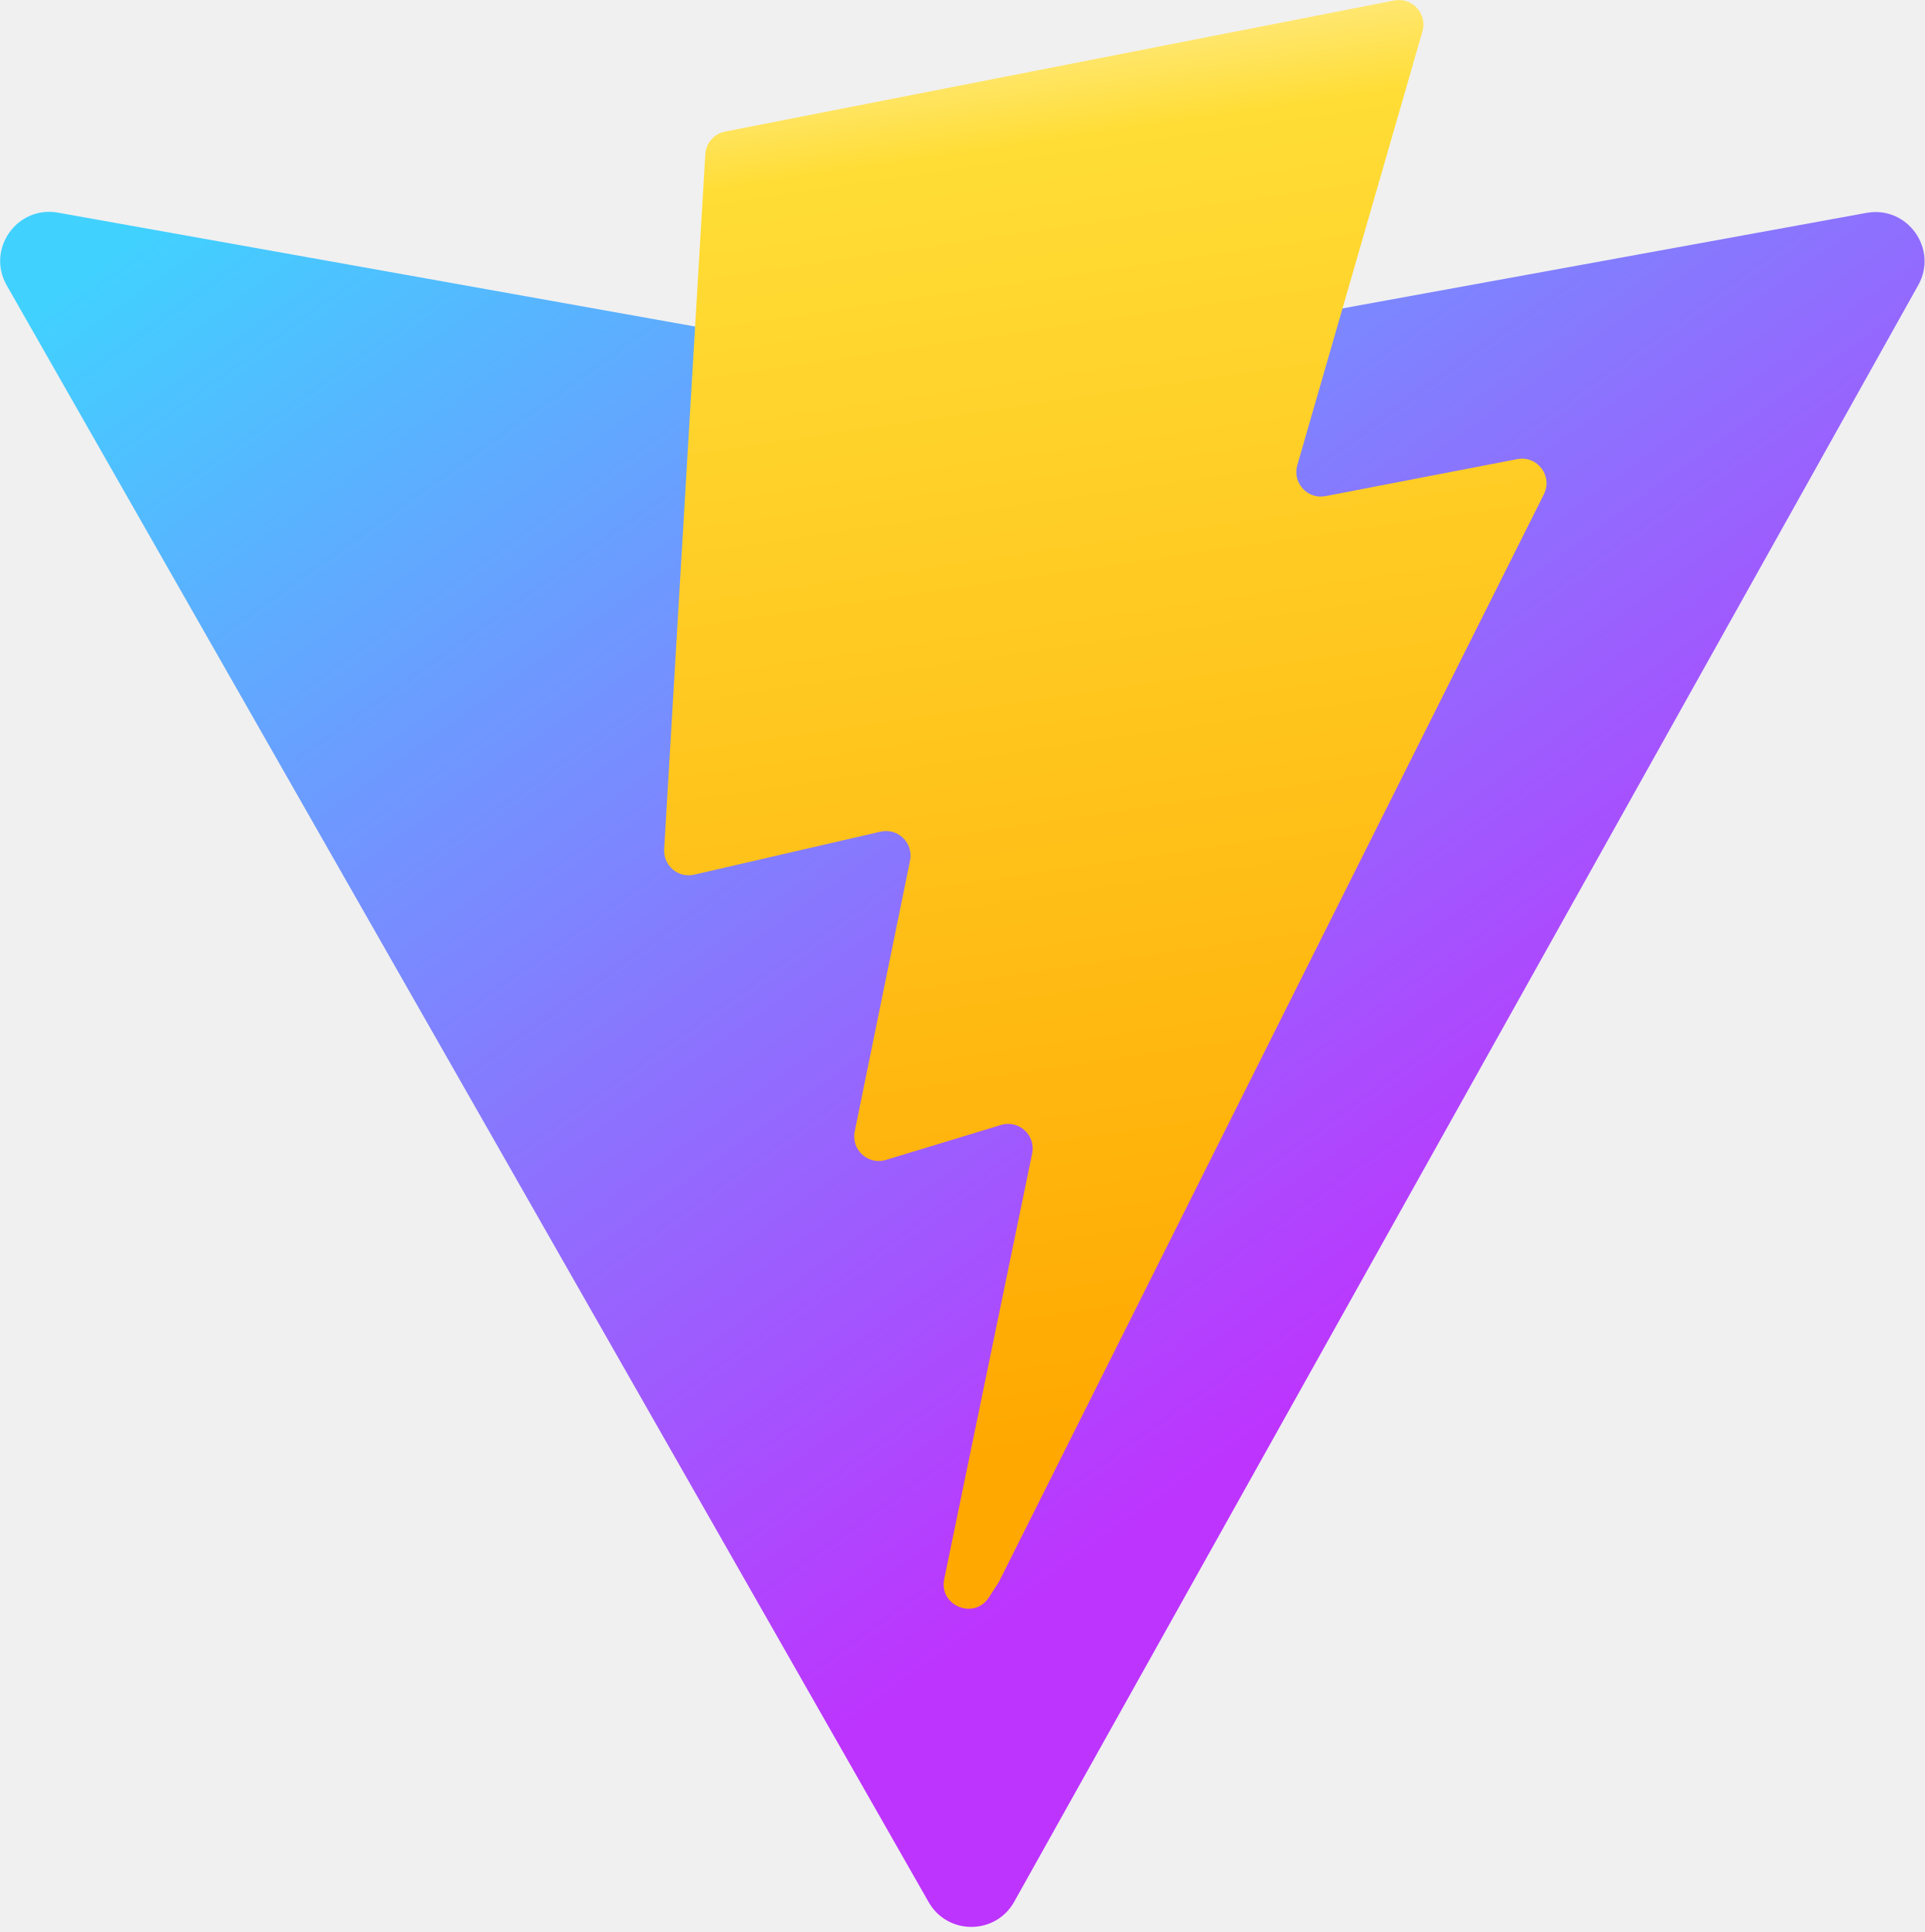
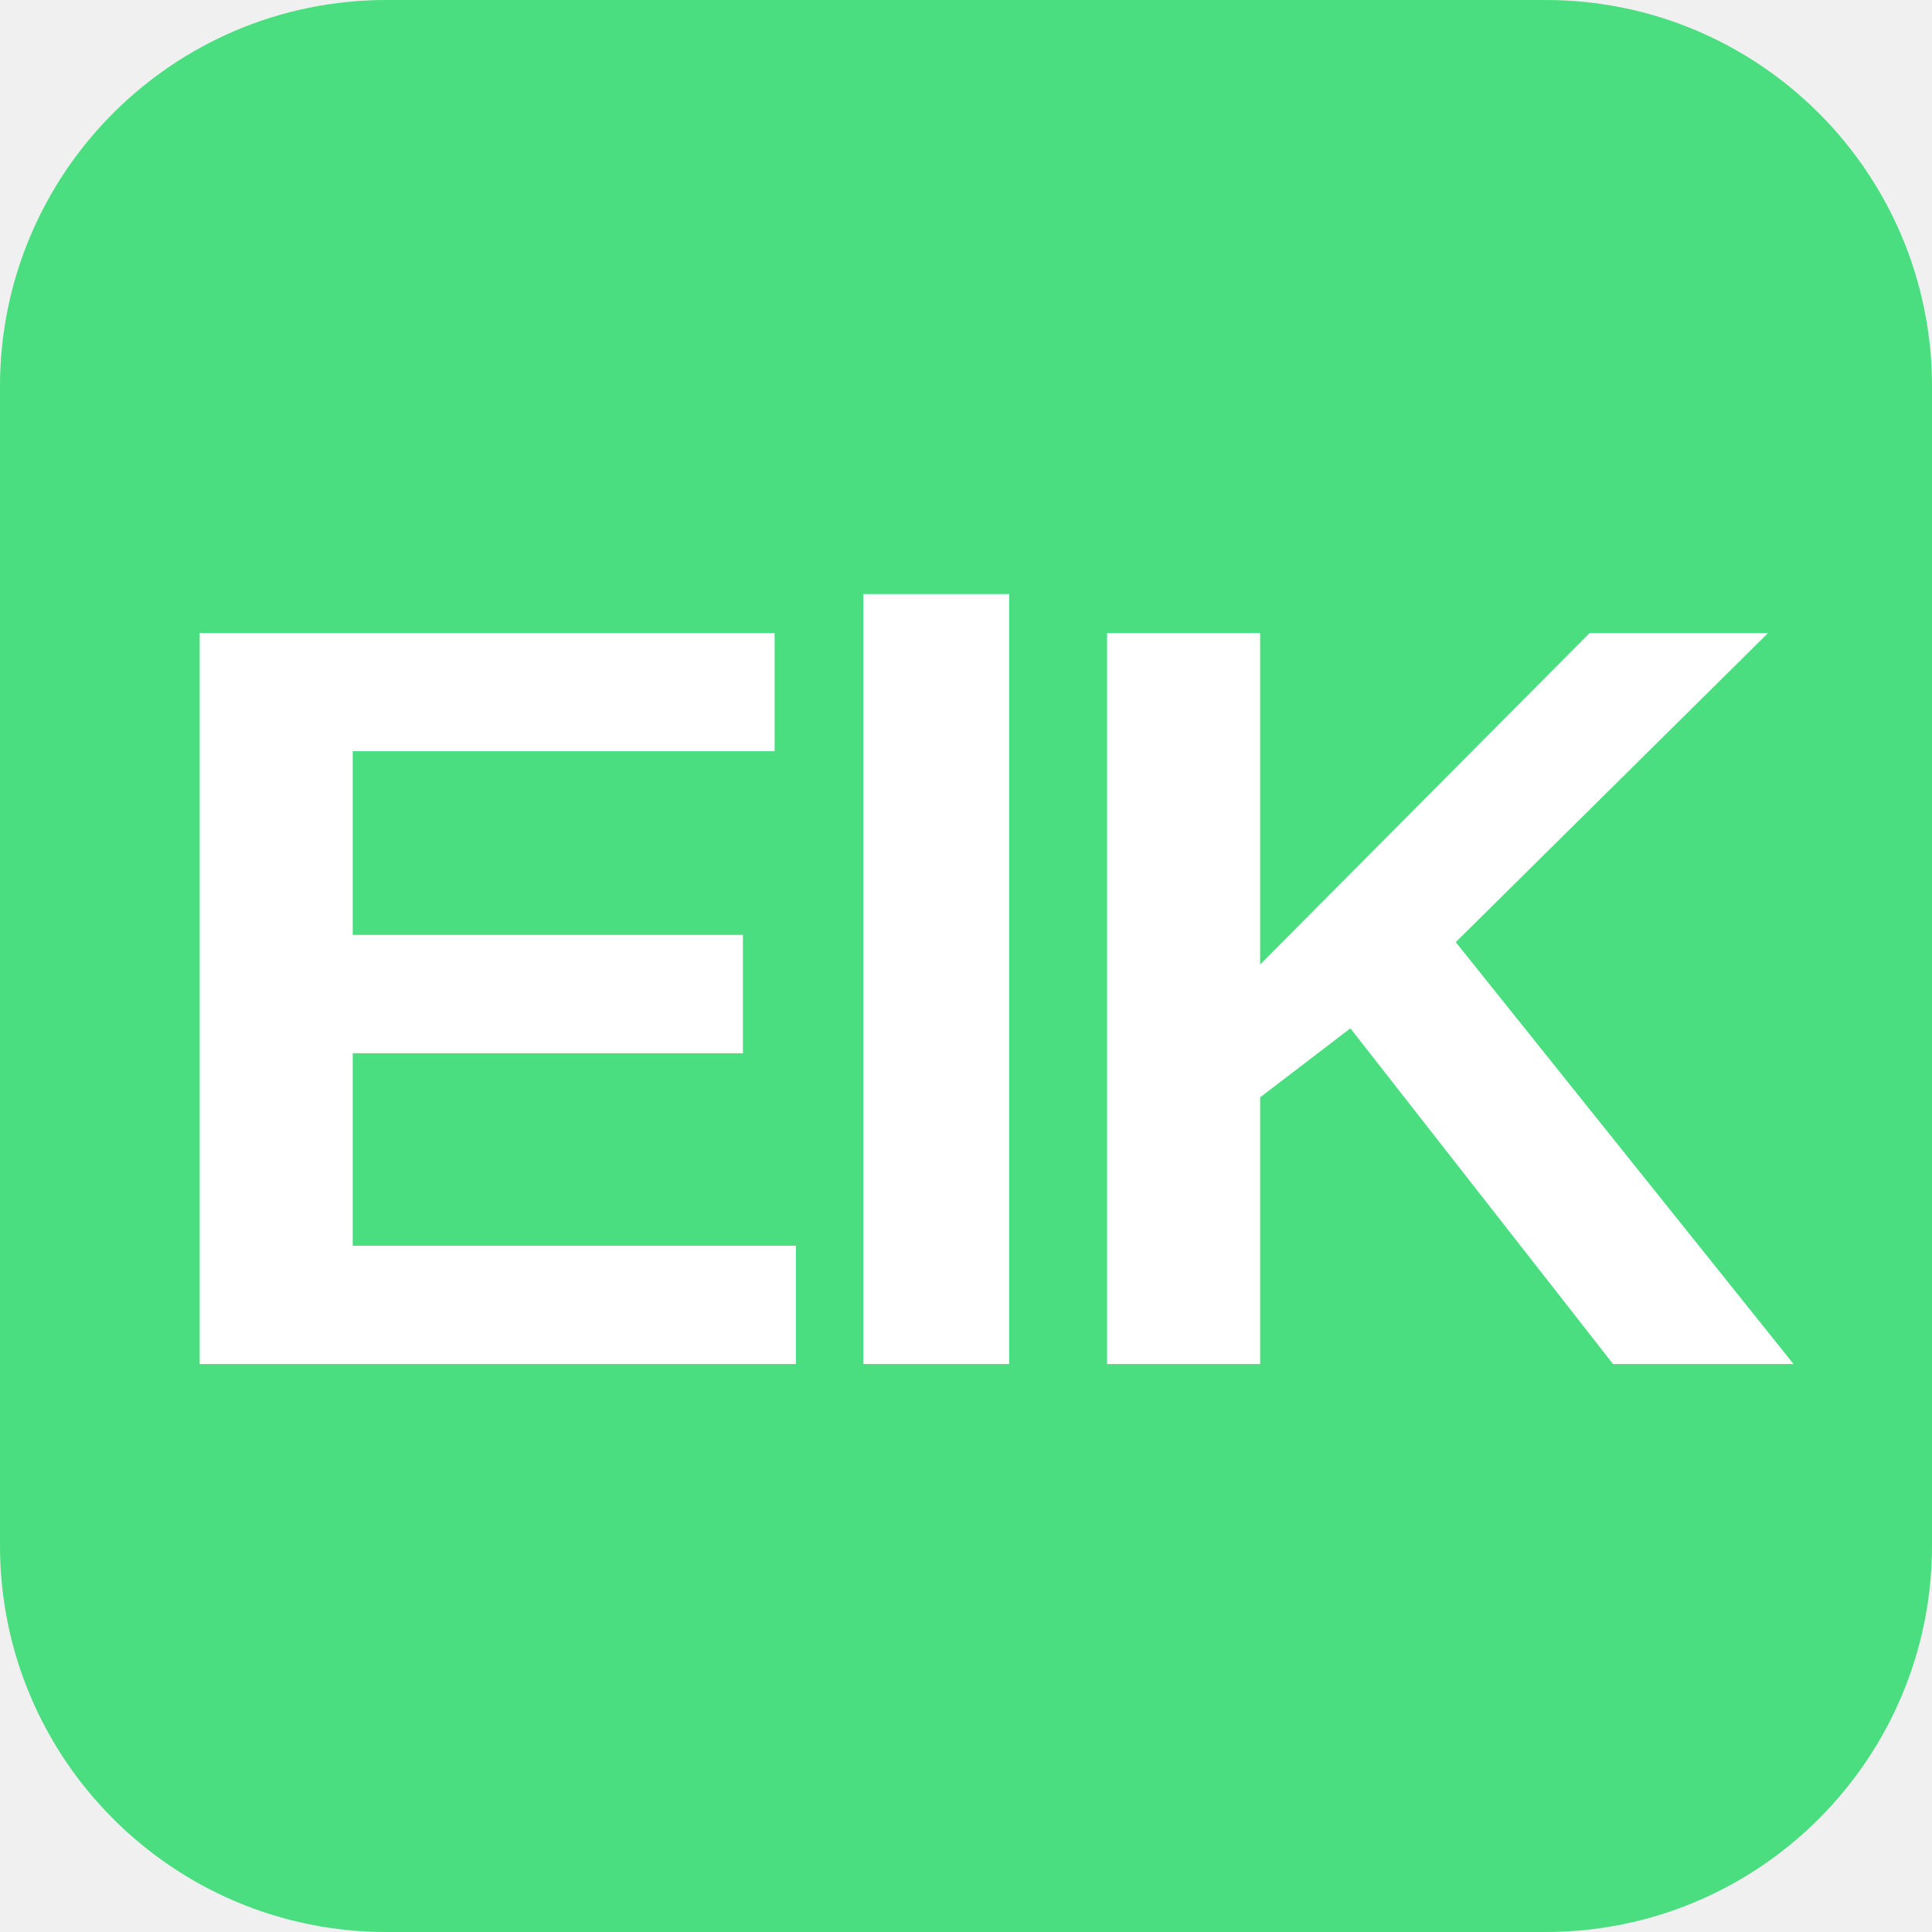
- <svg xmlns="http://www.w3.org/2000/svg" aria-hidden="true" role="img" class="iconify iconify--logos" width="31.88" height="32" preserveAspectRatio="xMidYMid meet" viewBox="0 0 256 257">
-   <defs>
-     <linearGradient id="IconifyId1813088fe1fbc01fb466" x1="-.828%" x2="57.636%" y1="7.652%" y2="78.411%">
-       <stop offset="0%" stop-color="#41D1FF" />
-       <stop offset="100%" stop-color="#BD34FE" />
-     </linearGradient>
-     <linearGradient id="IconifyId1813088fe1fbc01fb467" x1="43.376%" x2="50.316%" y1="2.242%" y2="89.03%">
-       <stop offset="0%" stop-color="#FFEA83" />
-       <stop offset="8.333%" stop-color="#FFDD35" />
-       <stop offset="100%" stop-color="#FFA800" />
-     </linearGradient>
-   </defs>
-   <path fill="url(#IconifyId1813088fe1fbc01fb466)" d="M255.153 37.938L134.897 252.976c-2.483 4.44-8.862 4.466-11.382.048L.875 37.958c-2.746-4.814 1.371-10.646 6.827-9.67l120.385 21.517a6.537 6.537 0 0 0 2.322-.004l117.867-21.483c5.438-.991 9.574 4.796 6.877 9.62Z" />
-   <path fill="url(#IconifyId1813088fe1fbc01fb467)" d="M185.432.063L96.44 17.501a3.268 3.268 0 0 0-2.634 3.014l-5.474 92.456a3.268 3.268 0 0 0 3.997 3.378l24.777-5.718c2.318-.535 4.413 1.507 3.936 3.838l-7.361 36.047c-.495 2.426 1.782 4.5 4.151 3.78l15.304-4.649c2.372-.72 4.652 1.36 4.15 3.788l-11.698 56.621c-.732 3.542 3.979 5.473 5.943 2.437l1.313-2.028l72.516-144.72c1.215-2.423-.88-5.186-3.54-4.672l-25.505 4.922c-2.396.462-4.435-1.77-3.759-4.114l16.646-57.705c.677-2.35-1.37-4.583-3.769-4.113Z" />
+ <svg xmlns="http://www.w3.org/2000/svg" width="200" height="200" viewBox="0 0 200 200">
+   <rect x="0" y="0" width="200" height="200" rx="40" ry="40" fill="#4ADE80" />
+   <text x="50%" y="55%" dominant-baseline="middle" text-anchor="middle" font-family="Arial, Helvetica, sans-serif" font-weight="bold" font-size="110" fill="#FFFFFF" letter-spacing="-5">
+         ElK
+     </text>
</svg>
